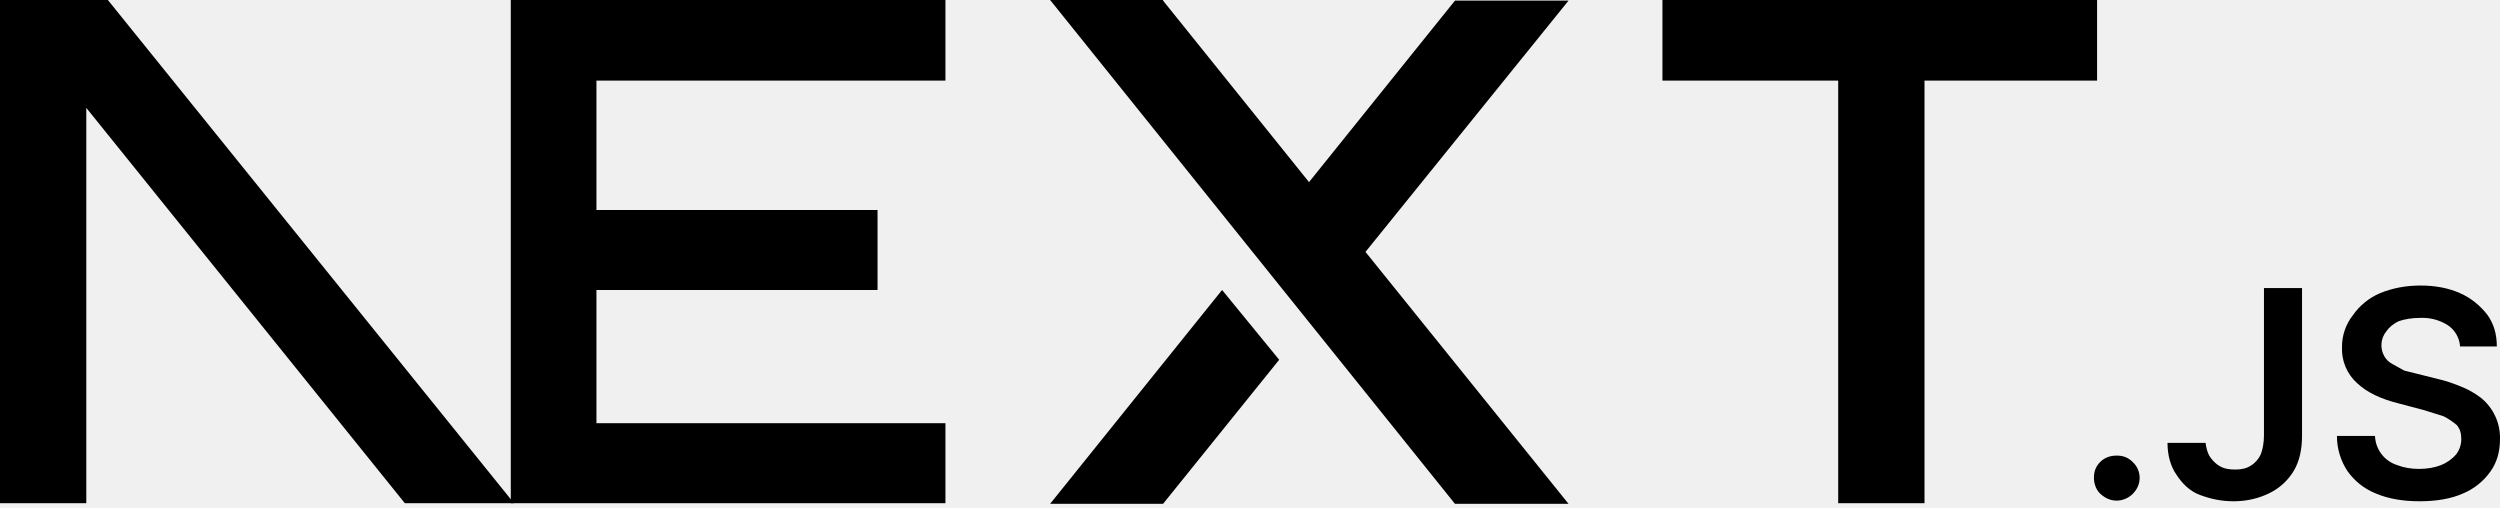
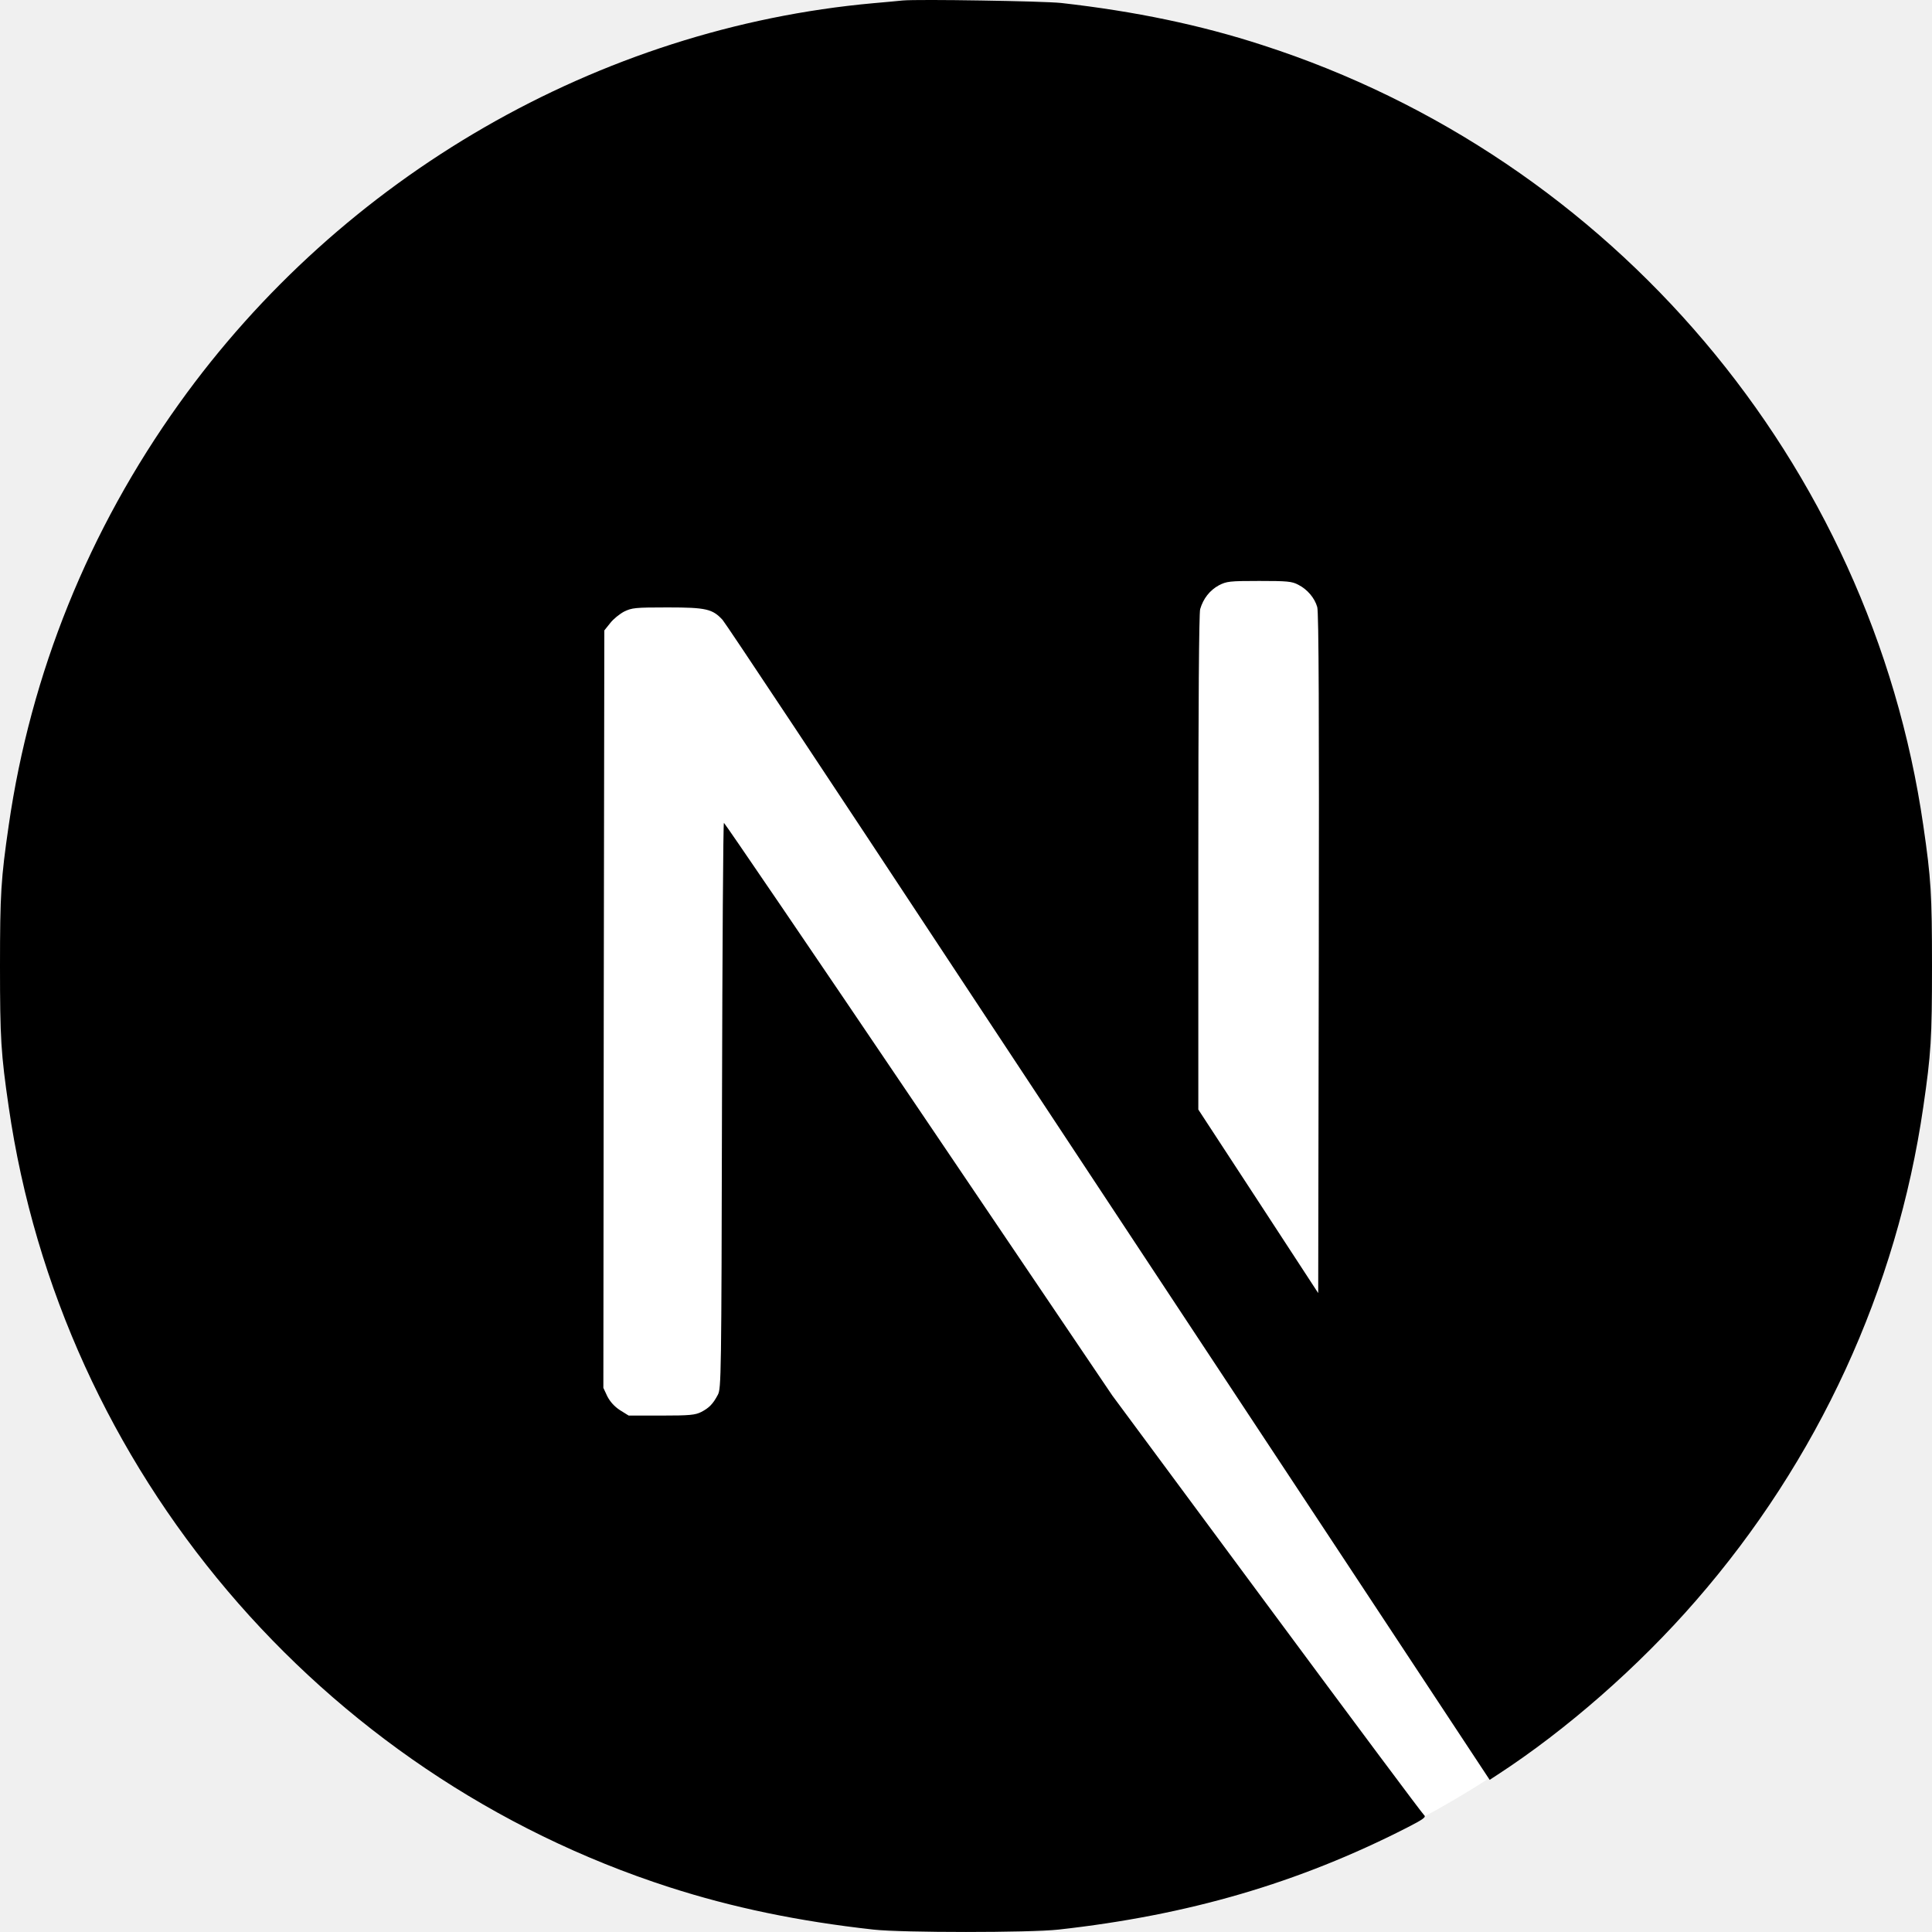
- <svg xmlns="http://www.w3.org/2000/svg" fill="none" viewBox="0 0 394 80">
-   <path fill="#000" d="M262 0h68.5v12.7h-27.2v66.6h-13.6V12.7H262V0ZM149 0v12.7H94v20.4h44.3v12.6H94v21h55v12.6H80.5V0h68.7zm34.3 0h-17.8l63.8 79.4h17.9l-32-39.7 32-39.6h-17.9l-23 28.6-23-28.6zm18.3 56.7-9-11-27.1 33.7h17.8l18.3-22.7z" />
-   <path fill="#000" d="M81 79.3 17 0H0v79.3h13.6V17l50.2 62.3H81Zm252.6-.4c-1 0-1.8-.4-2.5-1s-1.1-1.6-1.1-2.6.3-1.8 1-2.5 1.6-1 2.6-1 1.8.3 2.5 1a3.4 3.4 0 0 1 .6 4.3 3.7 3.7 0 0 1-3 1.8zm23.2-33.5h6v23.3c0 2.1-.4 4-1.3 5.5a9.1 9.1 0 0 1-3.8 3.5c-1.6.8-3.5 1.3-5.7 1.3-2 0-3.7-.4-5.3-1s-2.8-1.8-3.7-3.2c-.9-1.3-1.4-3-1.4-5h6c.1.8.3 1.6.7 2.2s1 1.2 1.6 1.5c.7.4 1.5.5 2.4.5 1 0 1.8-.2 2.4-.6a4 4 0 0 0 1.6-1.8c.3-.8.5-1.8.5-3V45.5zm30.9 9.1a4.4 4.4 0 0 0-2-3.3 7.5 7.5 0 0 0-4.3-1.1c-1.3 0-2.4.2-3.3.5-.9.4-1.6 1-2 1.6a3.5 3.5 0 0 0-.3 4c.3.5.7.9 1.3 1.2l1.8 1 2 .5 3.2.8c1.3.3 2.5.7 3.7 1.2a13 13 0 0 1 3.2 1.8 8.1 8.1 0 0 1 3 6.5c0 2-.5 3.7-1.5 5.1a10 10 0 0 1-4.4 3.5c-1.8.8-4.1 1.2-6.8 1.2-2.6 0-4.9-.4-6.8-1.2-2-.8-3.4-2-4.5-3.5a10 10 0 0 1-1.7-5.6h6a5 5 0 0 0 3.5 4.6c1 .4 2.2.6 3.4.6 1.3 0 2.5-.2 3.5-.6 1-.4 1.8-1 2.4-1.7a4 4 0 0 0 .8-2.4c0-.9-.2-1.6-.7-2.2a11 11 0 0 0-2.1-1.4l-3.2-1-3.8-1c-2.8-.7-5-1.7-6.6-3.2a7.2 7.2 0 0 1-2.4-5.7 8 8 0 0 1 1.7-5 10 10 0 0 1 4.3-3.5c2-.8 4-1.2 6.4-1.2 2.3 0 4.4.4 6.2 1.2 1.8.8 3.2 2 4.3 3.4 1 1.4 1.5 3 1.5 5h-5.8z" />
+ <svg xmlns="http://www.w3.org/2000/svg" width="20" height="20" viewBox="0 0 20 20" fill="none">
+   <circle cx="10" cy="10" r="10" fill="white" />
+   <g clip-path="url(#clip0_637_23)">
+     <path d="M9.345 0.005C9.302 0.009 9.165 0.023 9.042 0.033C6.201 0.289 3.541 1.821 1.855 4.177C0.917 5.486 0.317 6.972 0.09 8.546C0.01 9.095 0 9.257 0 10.002C0 10.747 0.01 10.909 0.09 11.458C0.633 15.213 3.306 18.368 6.931 19.537C7.58 19.746 8.264 19.889 9.042 19.975C9.345 20.008 10.655 20.008 10.958 19.975C12.301 19.826 13.439 19.494 14.561 18.922C14.733 18.834 14.766 18.81 14.743 18.791C14.727 18.779 13.994 17.796 13.114 16.607L11.515 14.447L9.511 11.482C8.409 9.851 7.501 8.518 7.494 8.518C7.486 8.516 7.478 9.834 7.474 11.443C7.468 14.259 7.466 14.373 7.431 14.439C7.38 14.535 7.341 14.574 7.259 14.617C7.196 14.648 7.142 14.654 6.847 14.654H6.508L6.418 14.598C6.36 14.56 6.317 14.512 6.287 14.455L6.246 14.367L6.25 10.448L6.256 6.526L6.317 6.45C6.348 6.409 6.414 6.356 6.461 6.331C6.542 6.292 6.573 6.288 6.911 6.288C7.31 6.288 7.376 6.304 7.48 6.417C7.509 6.448 8.594 8.082 9.892 10.051C11.191 12.019 12.966 14.707 13.838 16.026L15.421 18.425L15.502 18.372C16.211 17.911 16.962 17.254 17.556 16.57C18.821 15.117 19.636 13.347 19.91 11.458C19.99 10.909 20 10.747 20 10.002C20 9.257 19.99 9.095 19.91 8.546C19.367 4.791 16.694 1.636 13.069 0.467C12.43 0.259 11.75 0.117 10.987 0.031C10.8 0.011 9.507 -0.01 9.345 0.005ZM13.439 6.053C13.533 6.1 13.609 6.19 13.636 6.284C13.652 6.335 13.656 7.422 13.652 9.871L13.646 13.386L13.026 12.436L12.405 11.486V8.931C12.405 7.279 12.412 6.35 12.424 6.306C12.456 6.196 12.524 6.11 12.618 6.059C12.698 6.018 12.727 6.014 13.034 6.014C13.324 6.014 13.374 6.018 13.439 6.053Z" fill="black" />
+   </g>
+   <defs>
+     <clipPath id="clip0_637_23">
+       <rect width="20" height="20" fill="white" />
+     </clipPath>
+   </defs>
</svg>
